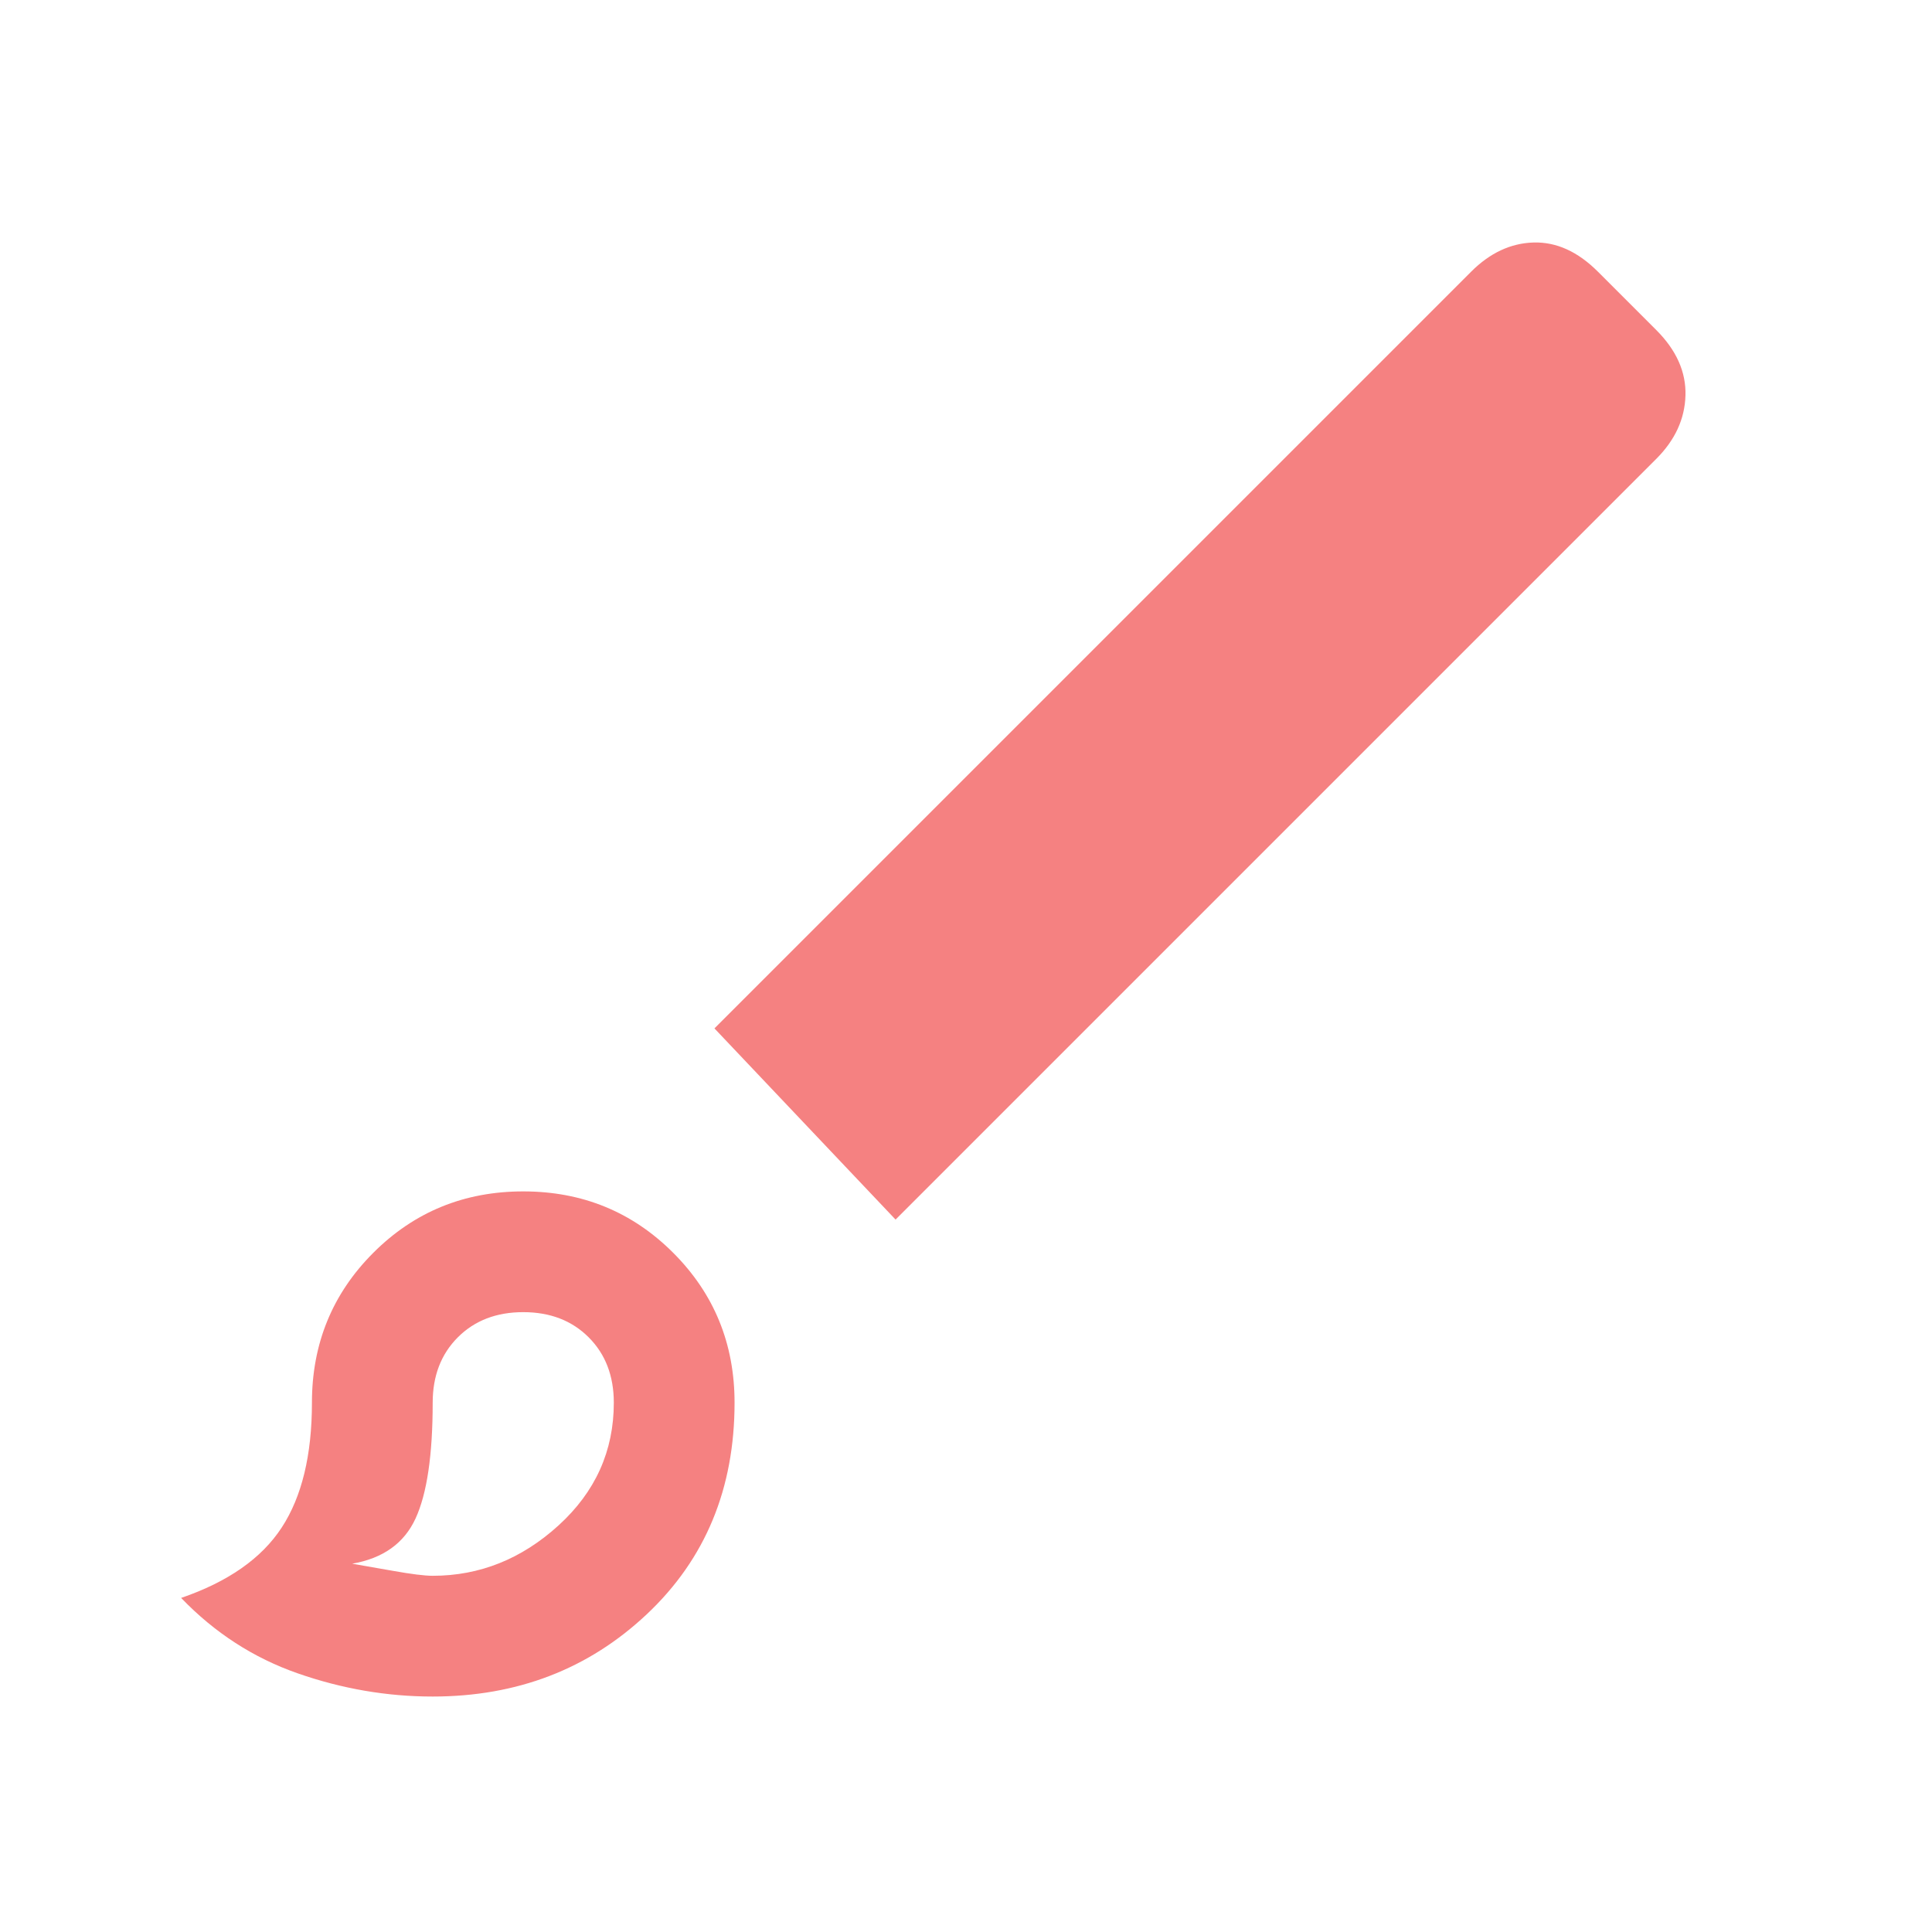
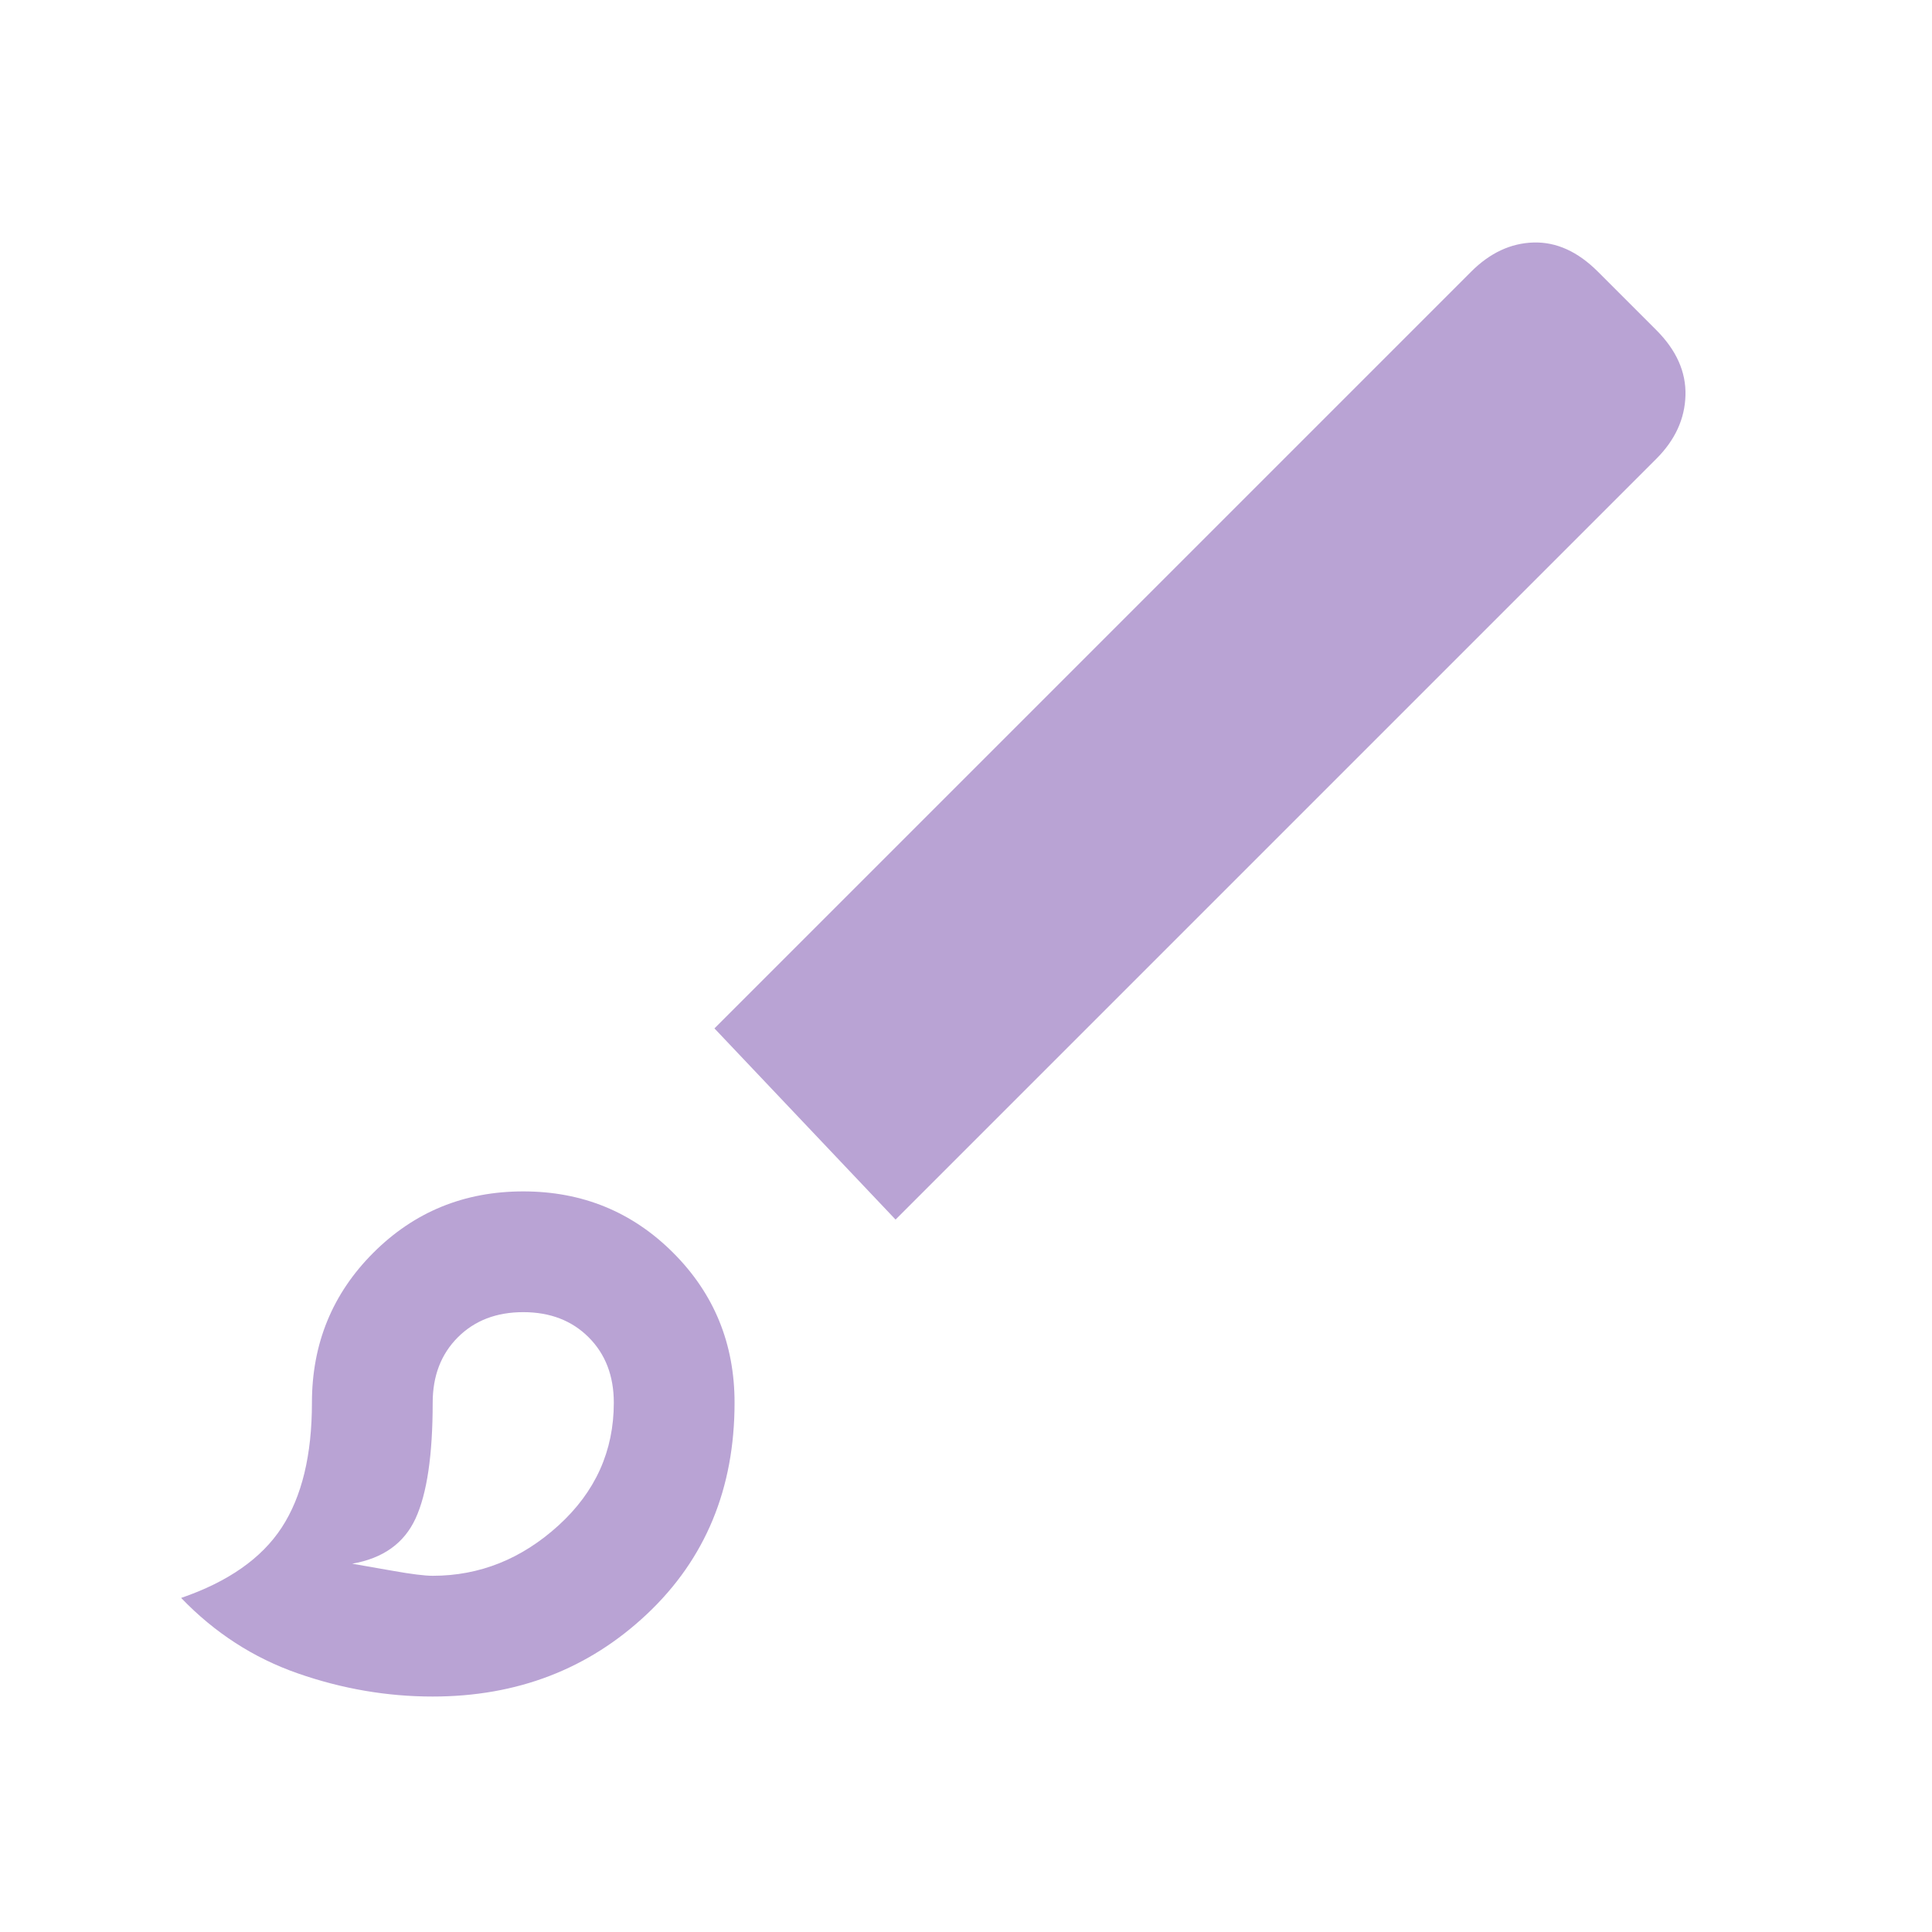
<svg xmlns="http://www.w3.org/2000/svg" height="48" width="48">
-   <path fill="#f58181" d="M10.75 42.15q-1.7 0-3.35-.575Q5.75 41 4.5 39.7q1.75-.6 2.5-1.75t.75-3.1q0-2.2 1.525-3.725T13 29.6q2.2 0 3.725 1.525t1.525 3.725q0 3.2-2.175 5.25t-5.325 2.05Zm0-3q1.75 0 3.125-1.25t1.375-3.05q0-1-.625-1.625T13 32.6q-1 0-1.625.625t-.625 1.625q0 1.95-.425 2.875T8.75 38.85q.3.05 1 .175.7.125 1 .125Zm11.5-8.85-4.5-4.75 18.8-18.8q.7-.7 1.55-.725.85-.025 1.6.725l1.45 1.45q.75.75.725 1.625-.025.875-.725 1.575ZM13 34.85Z" />
+   <path fill="#b9a3d4" d="M10.75 42.15q-1.7 0-3.35-.575Q5.75 41 4.5 39.7q1.75-.6 2.5-1.75t.75-3.1q0-2.2 1.525-3.725T13 29.6q2.2 0 3.725 1.525t1.525 3.725q0 3.2-2.175 5.25t-5.325 2.05Zm0-3q1.75 0 3.125-1.25t1.375-3.05q0-1-.625-1.625T13 32.6q-1 0-1.625.625t-.625 1.625q0 1.95-.425 2.875T8.75 38.85q.3.05 1 .175.7.125 1 .125Zm11.5-8.85-4.5-4.75 18.8-18.8q.7-.7 1.55-.725.85-.025 1.6.725l1.45 1.45q.75.75.725 1.625-.025.875-.725 1.575ZM13 34.85Z" />
</svg>
